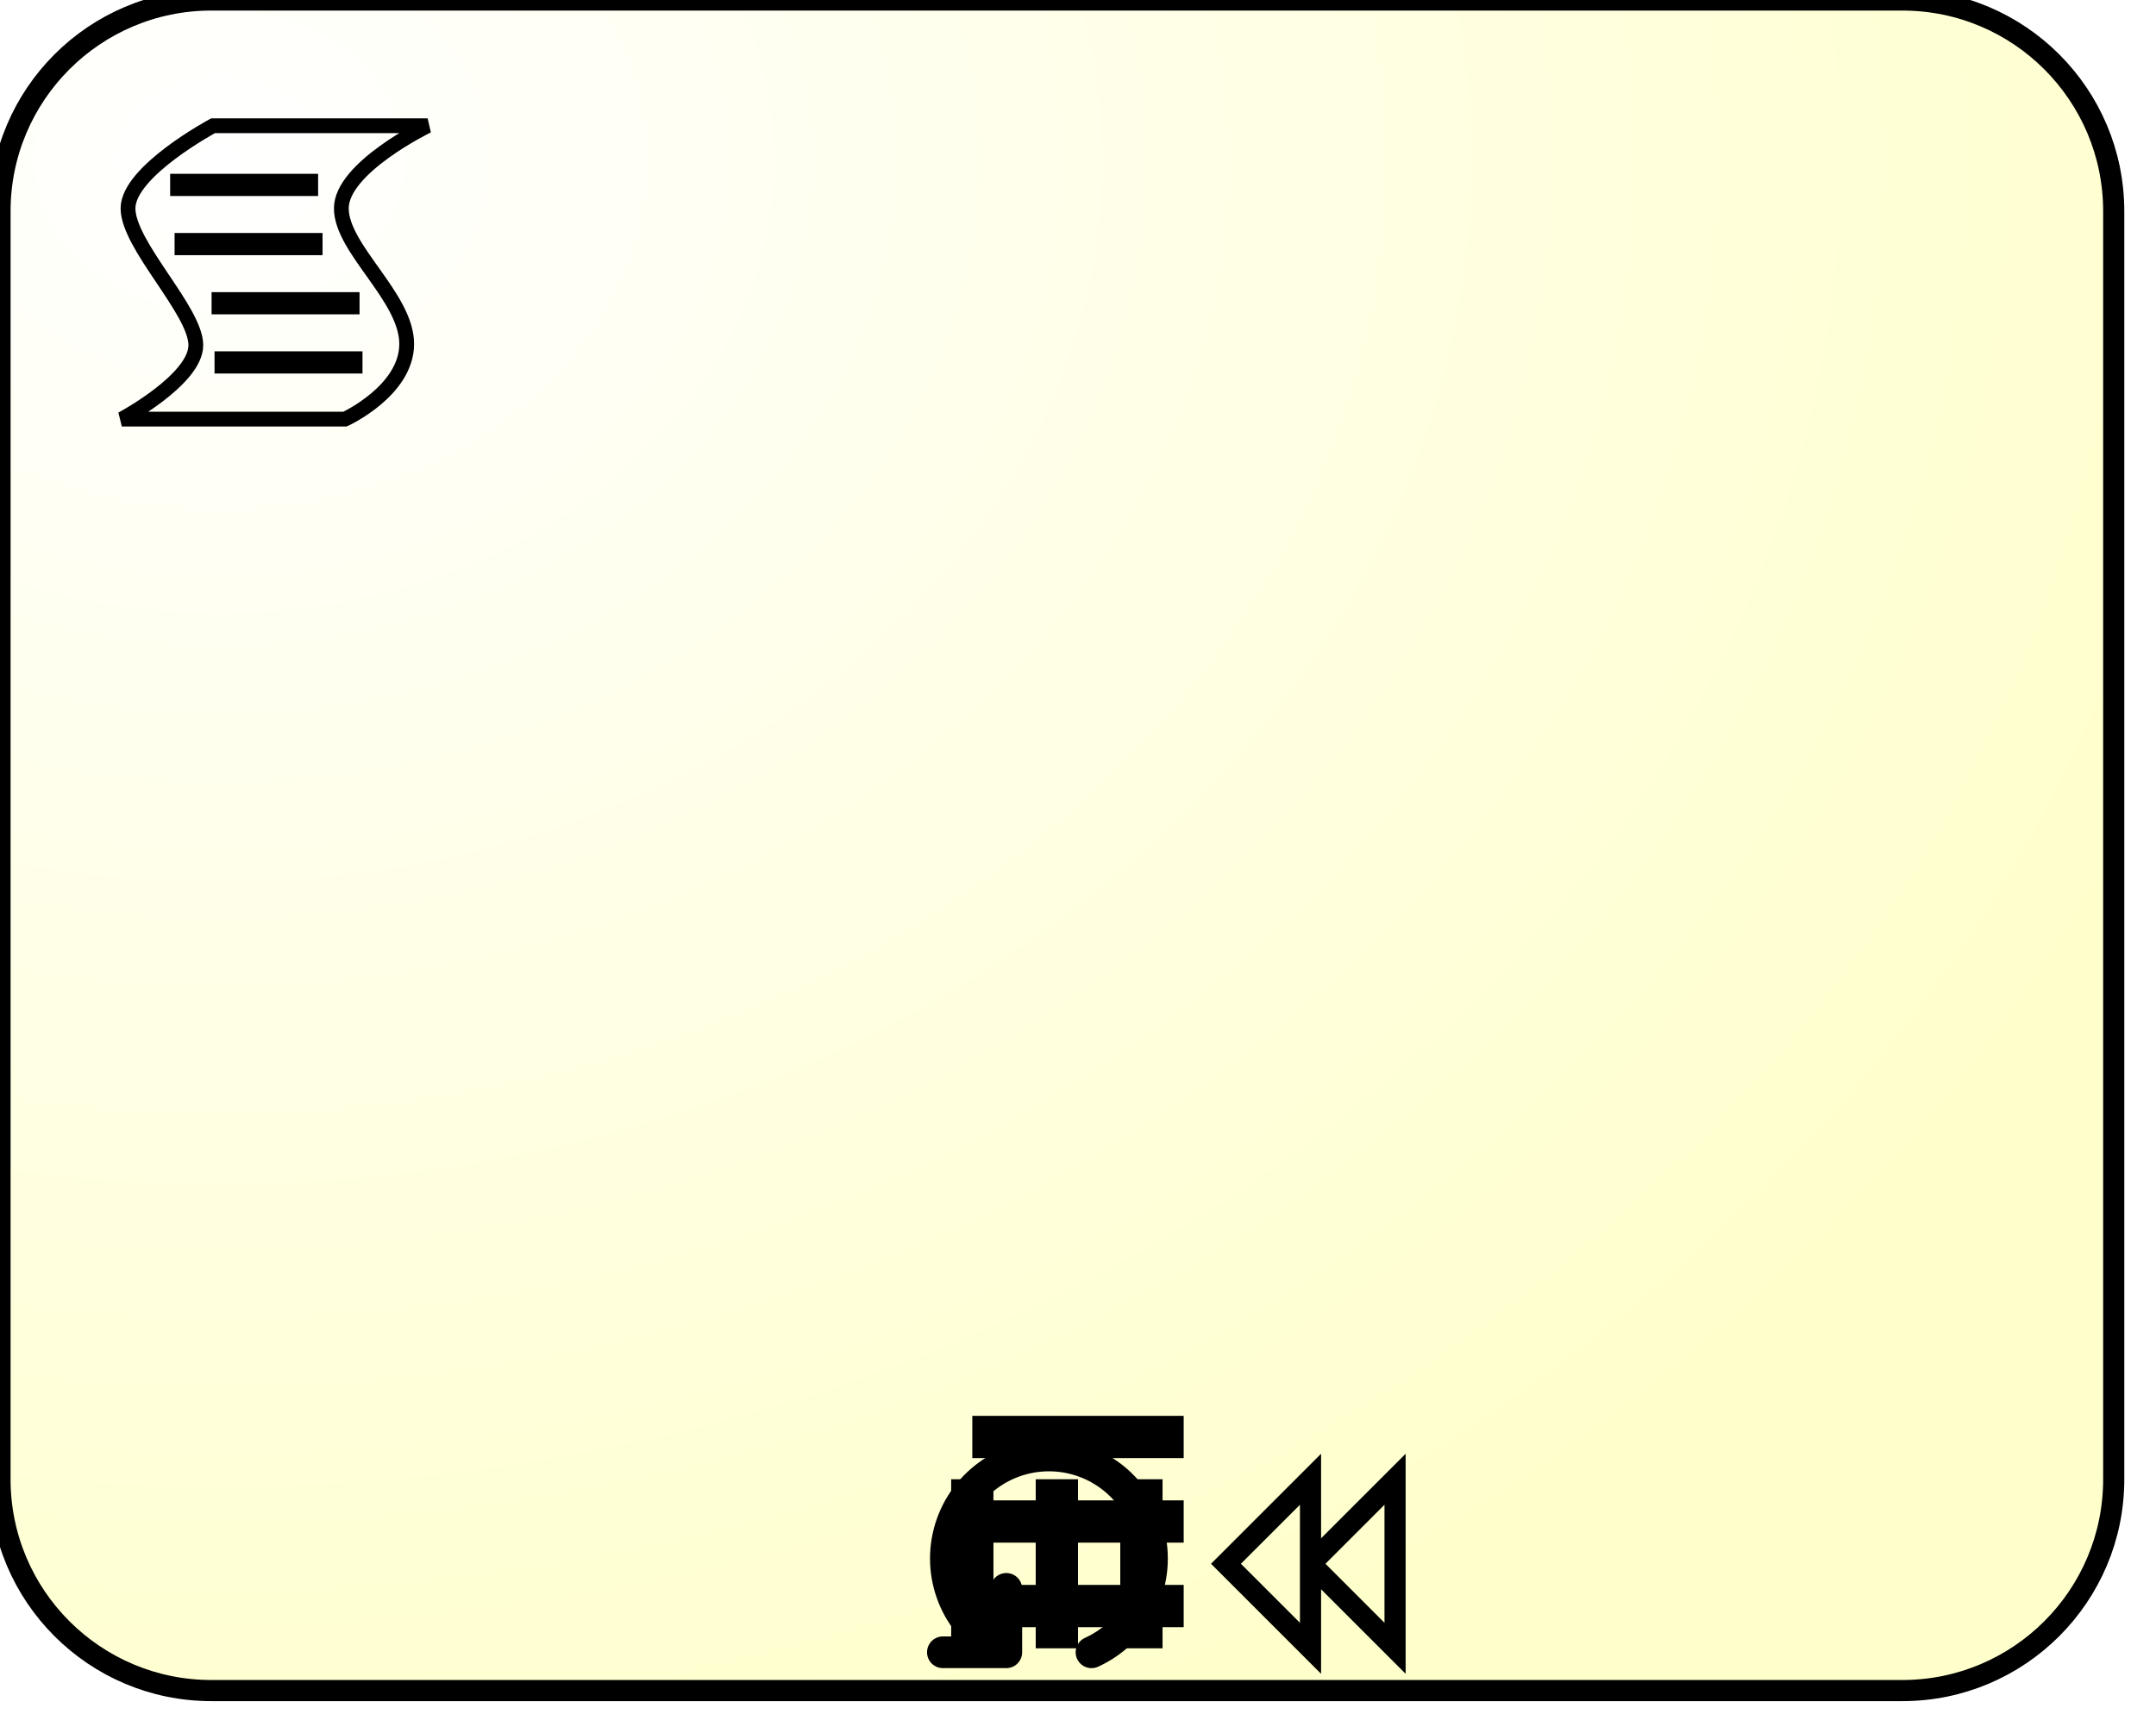
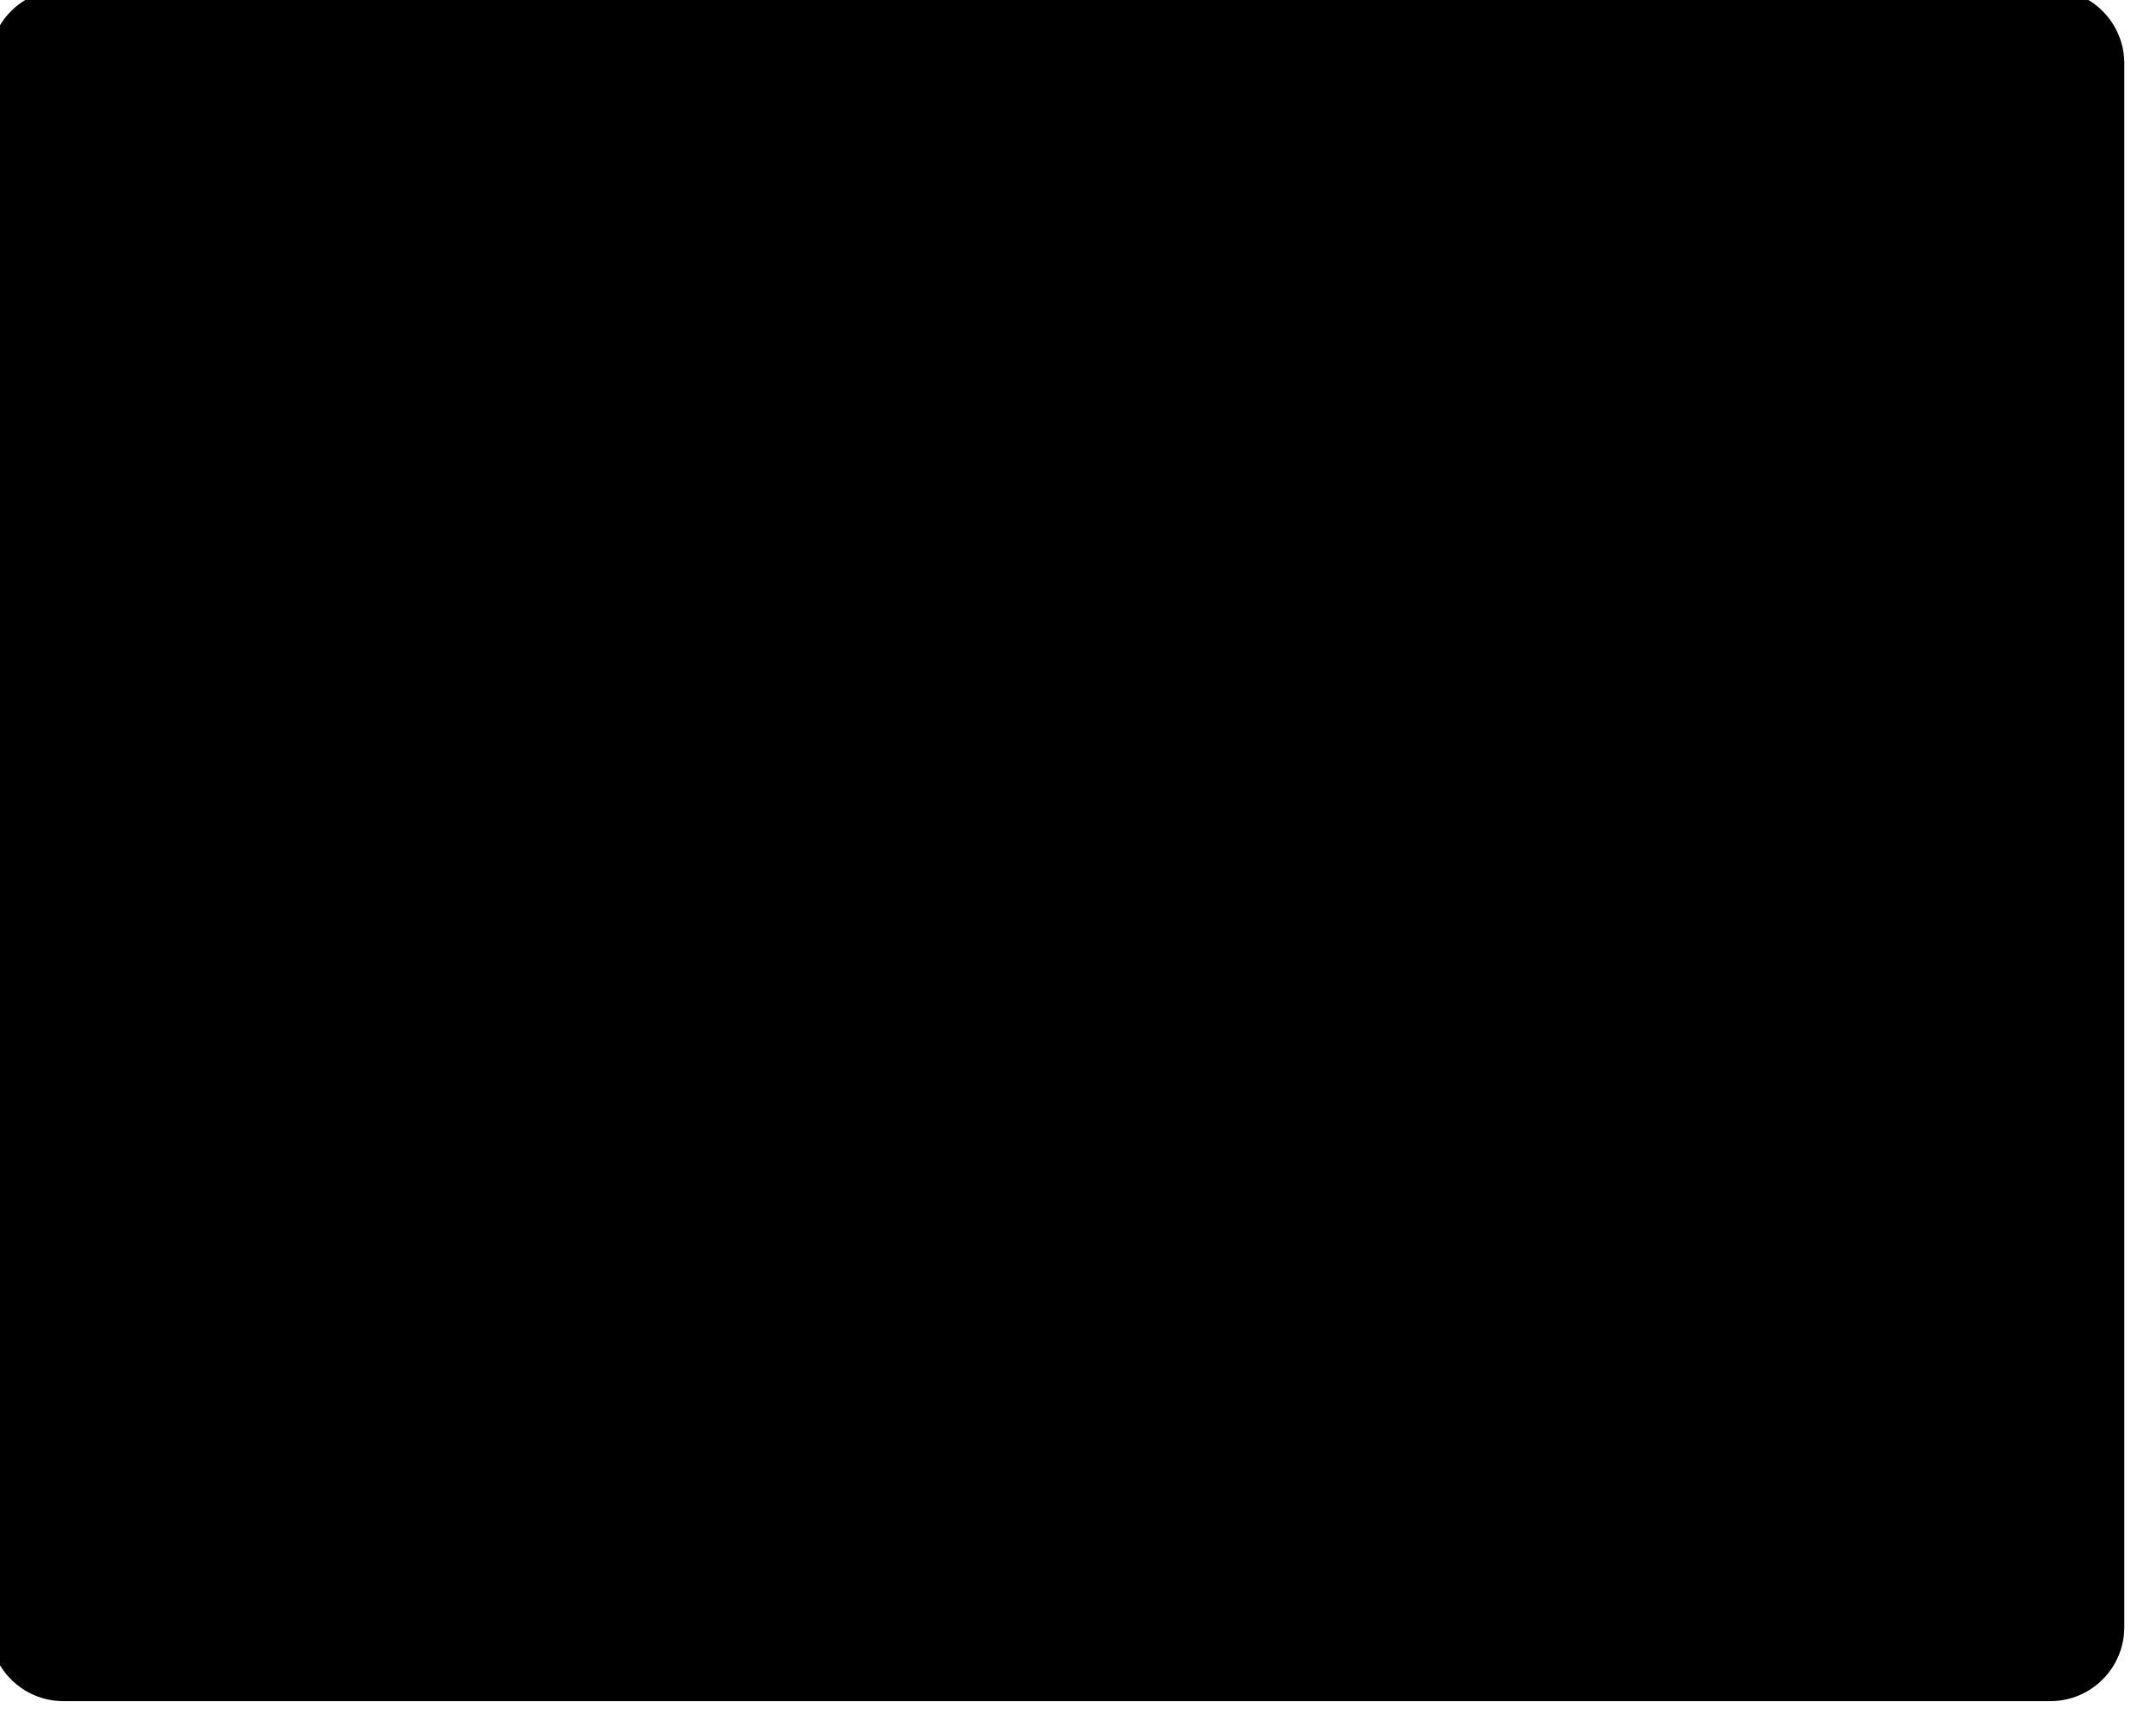
<svg xmlns="http://www.w3.org/2000/svg" xmlns:ns1="http://www.b3mn.org/oryx" width="102" height="82" version="1.0">
  <defs />
  <ns1:magnets>
    <ns1:magnet ns1:cx="1" ns1:cy="20" ns1:anchors="left" />
    <ns1:magnet ns1:cx="1" ns1:cy="40" ns1:anchors="left" />
    <ns1:magnet ns1:cx="1" ns1:cy="60" ns1:anchors="left" />
    <ns1:magnet ns1:cx="25" ns1:cy="79" ns1:anchors="bottom" />
    <ns1:magnet ns1:cx="50" ns1:cy="79" ns1:anchors="bottom" />
    <ns1:magnet ns1:cx="75" ns1:cy="79" ns1:anchors="bottom" />
    <ns1:magnet ns1:cx="99" ns1:cy="20" ns1:anchors="right" />
    <ns1:magnet ns1:cx="99" ns1:cy="40" ns1:anchors="right" />
    <ns1:magnet ns1:cx="99" ns1:cy="60" ns1:anchors="right" />
    <ns1:magnet ns1:cx="25" ns1:cy="1" ns1:anchors="top" />
    <ns1:magnet ns1:cx="50" ns1:cy="1" ns1:anchors="top" />
    <ns1:magnet ns1:cx="75" ns1:cy="1" ns1:anchors="top" />
    <ns1:magnet ns1:cx="50" ns1:cy="40" ns1:default="yes" />
  </ns1:magnets>
  <g pointer-events="fill" ns1:minimumSize="50 40">
    <defs>
-       <radialGradient id="background" cx="10%" cy="10%" r="100%" fx="10%" fy="10%">
-         <stop offset="0%" stop-color="#ffffff" stop-opacity="1" />
-         <stop id="fill_el" offset="100%" stop-color="#ffffcc" stop-opacity="1" />
+       <radialGradient id="background">
+         <stop id="fill_el" />
      </radialGradient>
    </defs>
-     <rect id="text_frame" ns1:anchors="bottom top right left" x="1" y="1" width="94" height="79" rx="10" ry="10" stroke="none" stroke-width="0" fill="none" />
-     <rect id="bg_frame" ns1:resize="vertical horizontal" x="0" y="0" width="100" height="80" rx="10" ry="10" stroke="black" stroke-width="1" fill="url(#background) #ffffcc" />
-     <text font-size="12" id="text_name" x="50" y="40" ns1:align="middle center" ns1:fittoelem="text_frame" stroke="black">
- 		</text>
+     <rect id="text_frame" ns1:anchors="bottom top right left" x="1" y="1" width="94" height="79" rx="3" ry="3" stroke="none" stroke-width="0" fill="none" />
+     <rect id="bg_frame" ns1:resize="vertical horizontal" x="0" y="0" width="100" height="80" rx="3" ry="3" stroke="black" stroke-width="1" fill="url(#background)" />
+     <text font-size="12" id="text_name" x="50" y="40" ns1:align="middle center" ns1:fittoelem="text_frame" stroke="black" />
    <g id="scriptTask" transform="scale(0.7,0.7) translate(8,8)">
-       <path ns1:anchors="top left" id="paper" style="opacity:1;fill:none;stroke:#000000" d="M6.402,0.5h14.5c0,0-5.833,2.833-5.833,5.583s4.417,6,4.417,9.167    s-4.167,5.083-4.167,5.083H0.235c0,0,5-2.667,5-5s-4.583-6.75-4.583-9.25S6.402,0.5,6.402,0.5z" />
+       <path ns1:anchors="top left" id="paper" style="opacity:1;fill:none;stroke:#000000" d="M6.402,0.5h14.5c0,0-5.833,2.833-5.833,5.583s4.417,6,4.417,9.167 s-4.167,5.083-4.167,5.083H0.235c0,0,5-2.667,5-5s-4.583-6.75-4.583-9.25S6.402,0.5,6.402,0.5z" />
      <path ns1:anchors="top left" id="line1" style="opacity:1;fill:none;stroke:#000000;stroke-width:1.5" d="M 3.5 4.5 L 13.5 4.5" />
      <path ns1:anchors="top left" id="line2" style="opacity:1;fill:none;stroke:#000000;stroke-width:1.5" d="M 3.8 8.5 L 13.8 8.5" />
      <path ns1:anchors="top left" id="line3" style="opacity:1;fill:none;stroke:#000000;stroke-width:1.5" d="M 6.3 12.5 L 16.3 12.5" />
      <path ns1:anchors="top left" id="line4" style="opacity:1;fill:none;stroke:#000000;stroke-width:1.5" d="M 6.5 16.5 L 16.5 16.5" />
-     </g>
-     <g id="loop">
-       <path ns1:anchors="bottom" style="opacity:1;fill:none;fill-opacity:1;stroke:#000000;stroke-width:1.5;stroke-linecap:round;stroke-linejoin:round;stroke-miterlimit:2.1;stroke-dasharray:none;stroke-opacity:1" id="path2396" d="M 47.608,75.188 L 47.608,78.188 L 44.608,78.188 M 47.608,78.188 A 4.875,4.875 0 1 1 51.639,78.189" />
    </g>
    <g id="parallel">
      <path ns1:anchors="bottom" fill="none" stroke="black" d="M46 70 v8 M50 70 v8 M54 70 v8" stroke-width="2" />
    </g>
    <g id="sequential">
      <path ns1:anchors="bottom" fill="none" stroke="#000000" stroke-width="2" d="M46,76h10M46,72h10 M46,68h10" />
    </g>
    <g id="compensation">
      <path ns1:anchors="bottom" fill="none" stroke="black" d="M 62 74 L 66 70 L 66 78 L 62 74 L 62 70 L 58 74 L 62 78 L 62 74" stroke-width="1" />
    </g>
  </g>
</svg>
